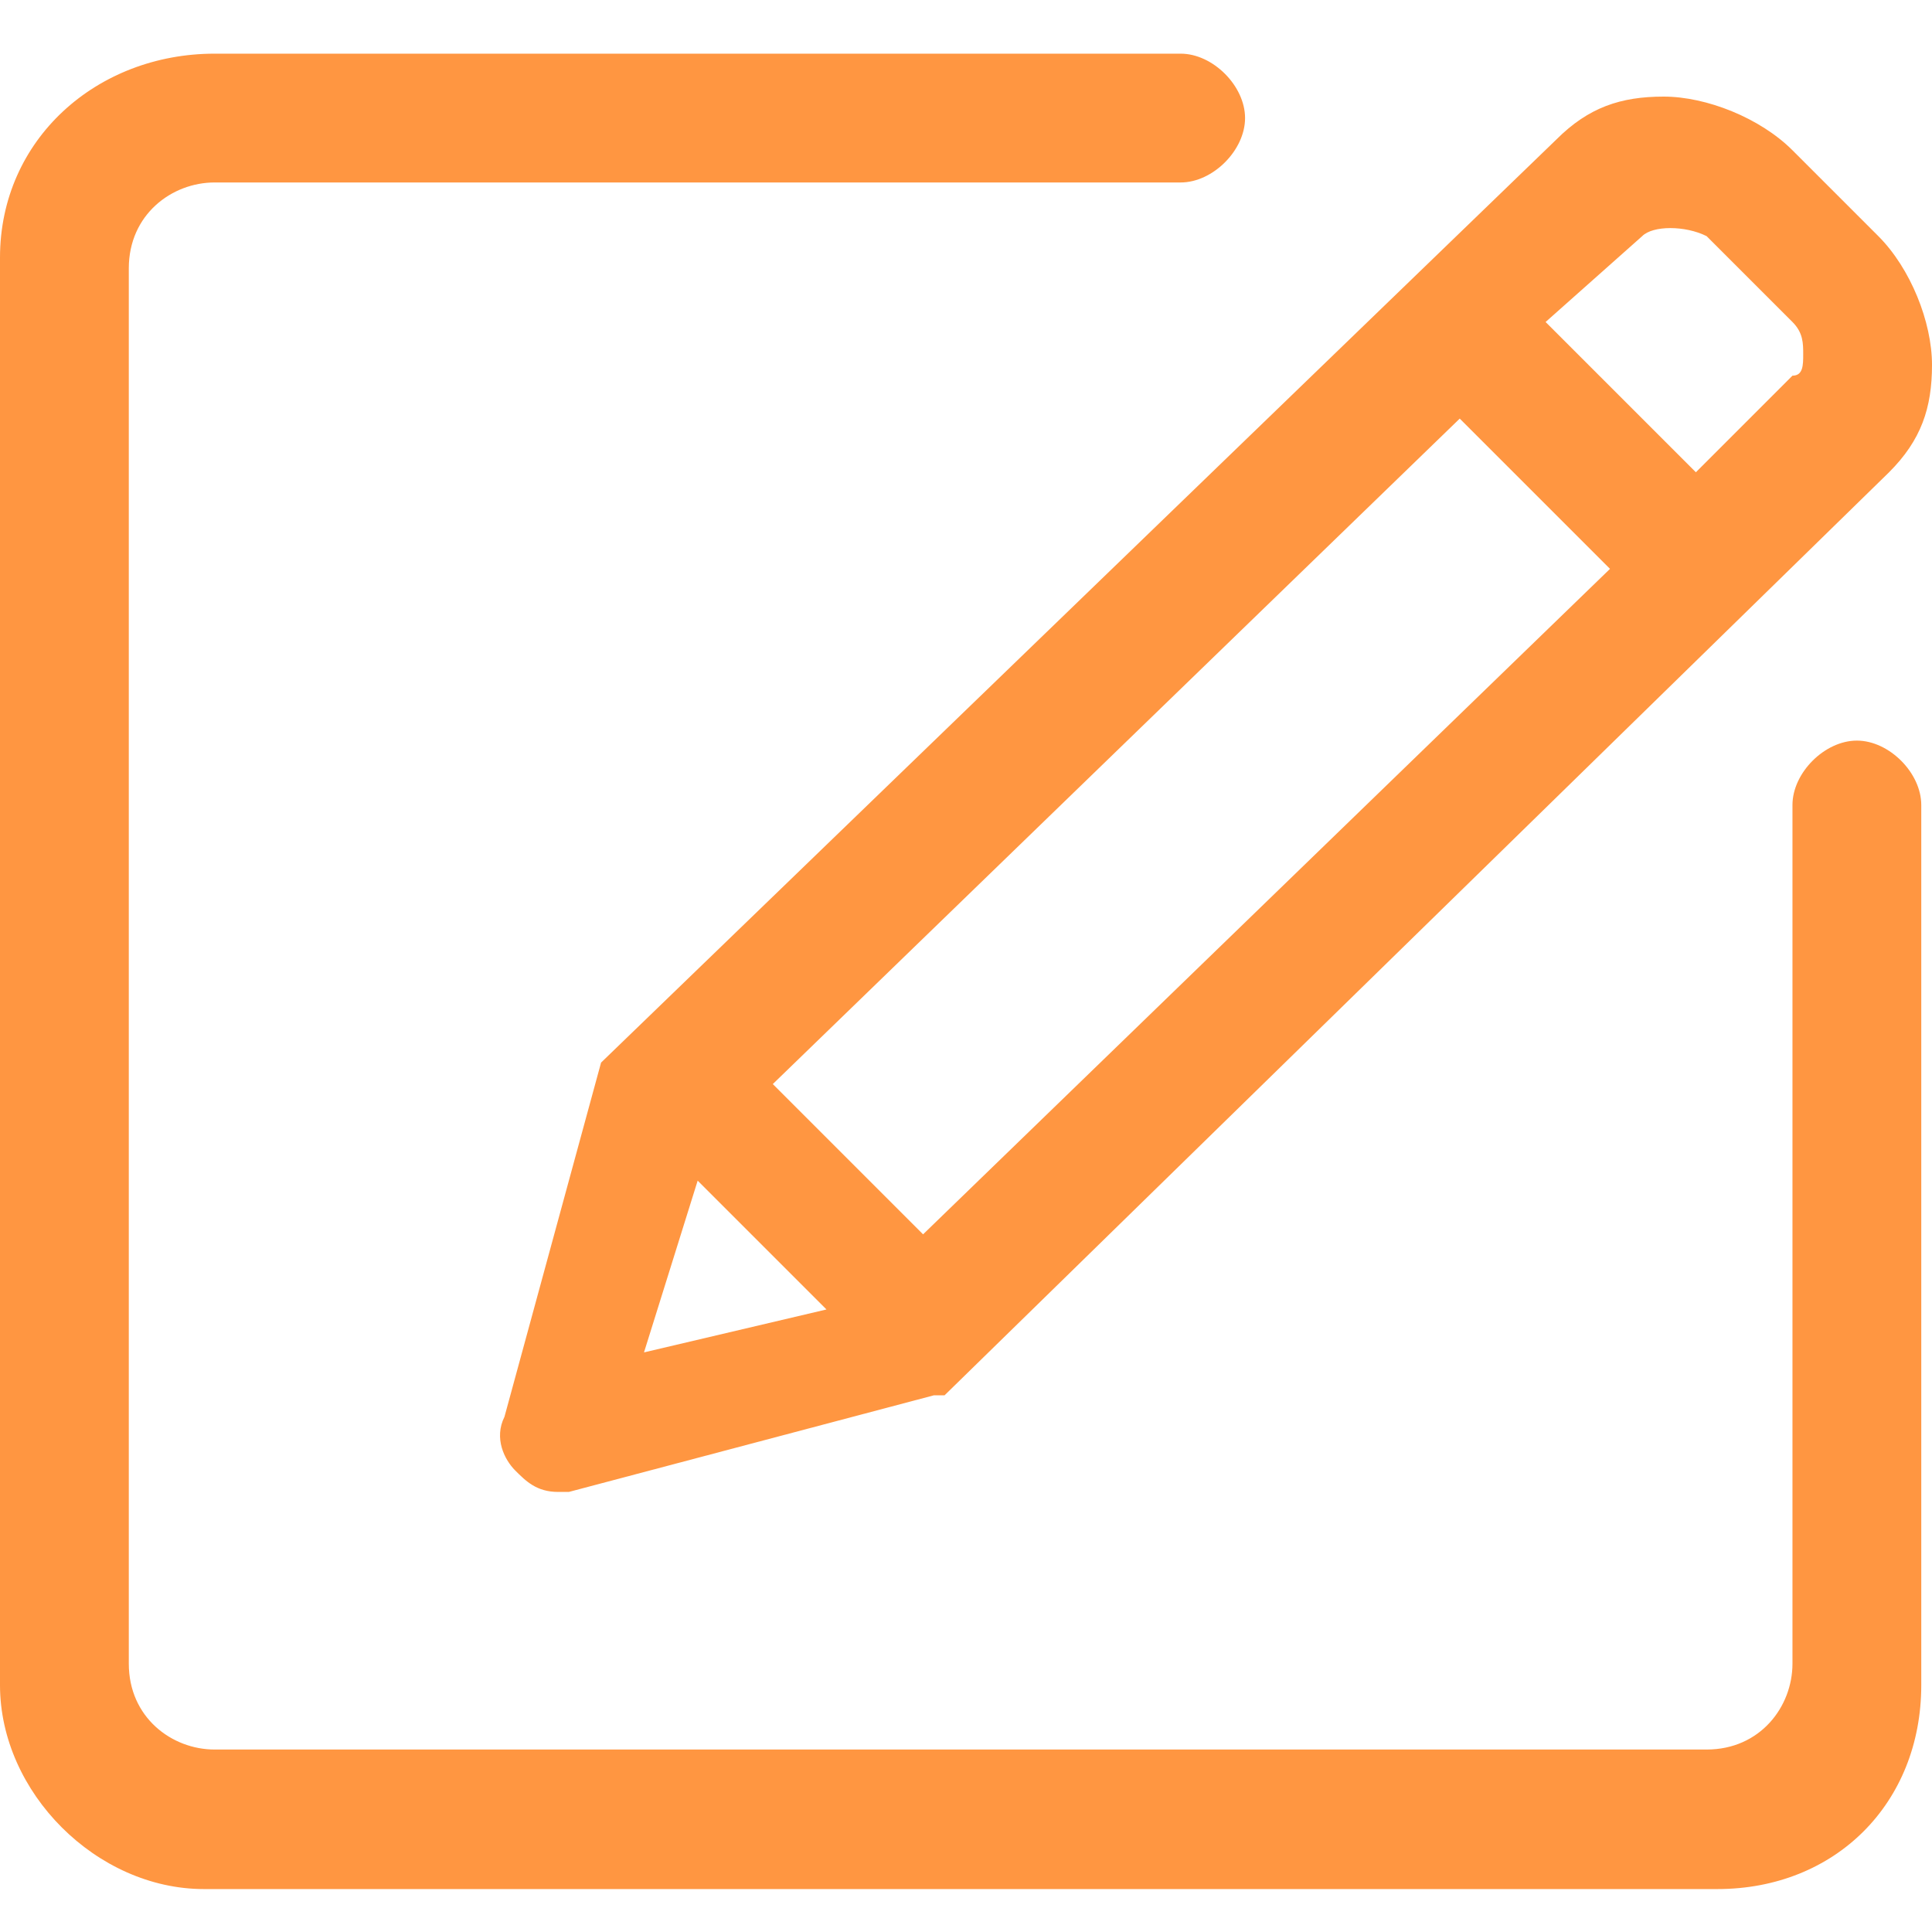
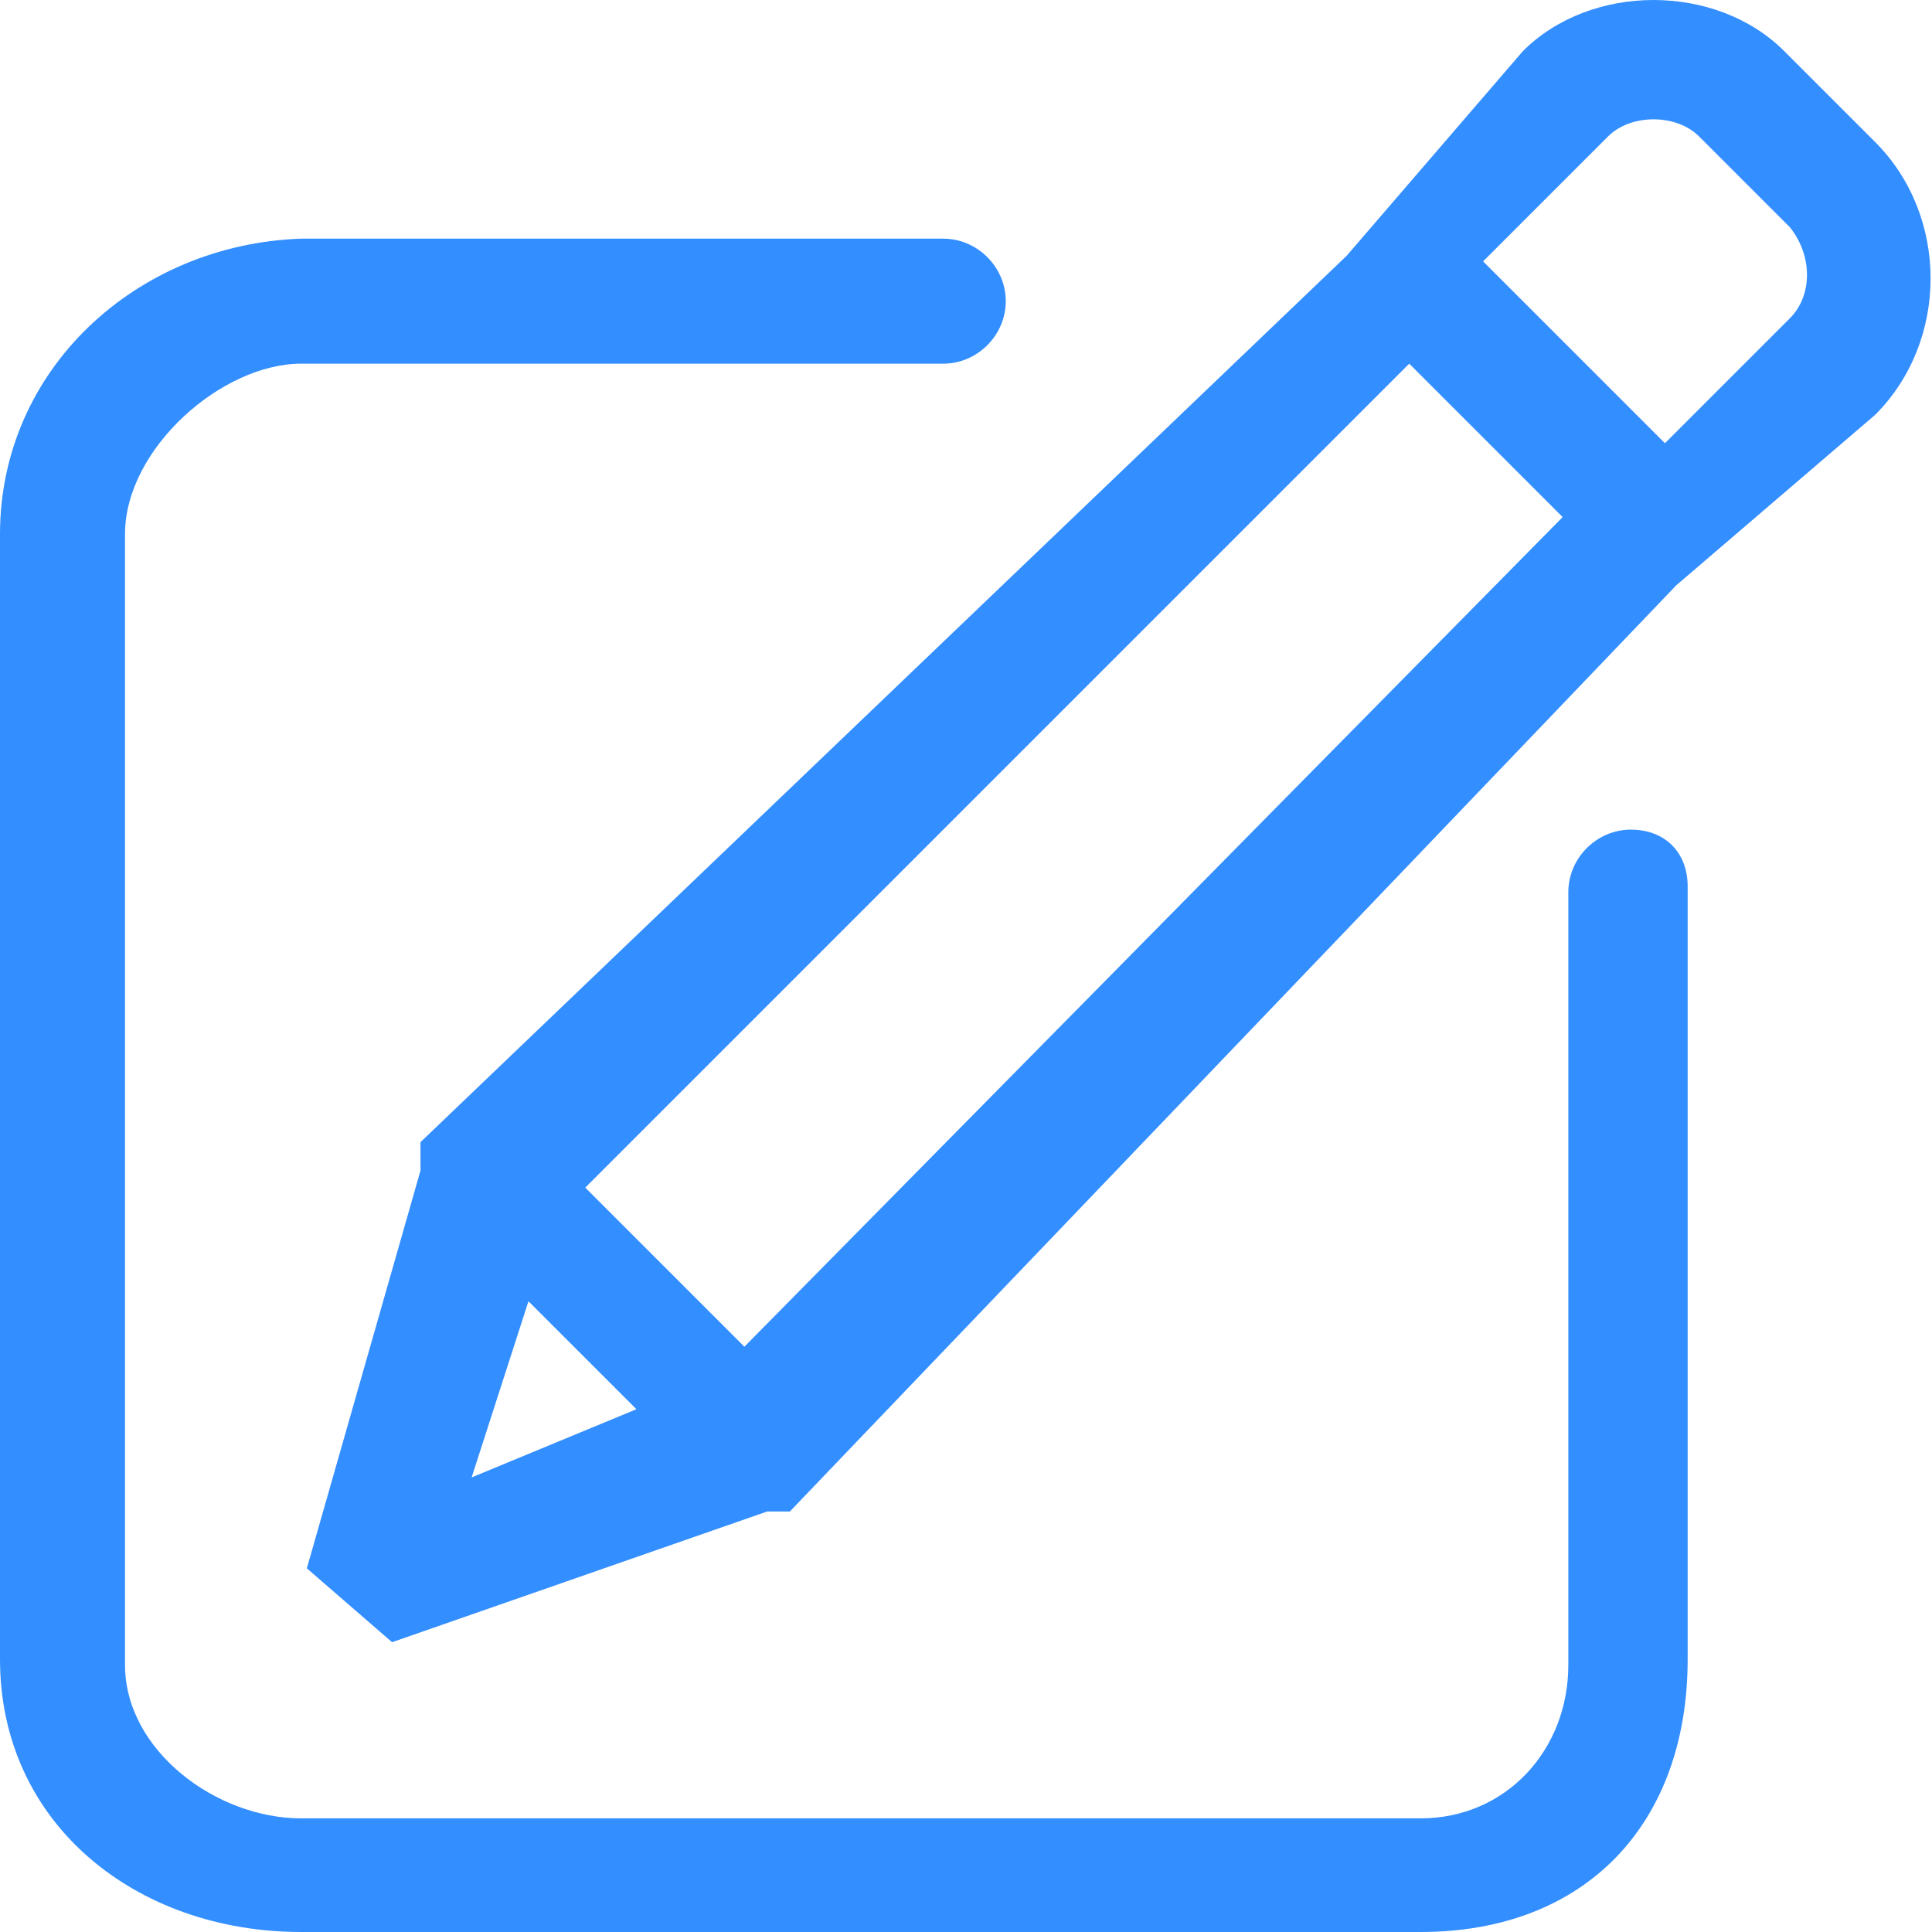
- <svg xmlns="http://www.w3.org/2000/svg" version="1.0" id="图层_1" x="0px" y="0px" viewBox="0 0 18 18" enable-background="new 0 0 18 18" xml:space="preserve">
-   <path fill="#FF9641" d="M5.6,9.9C5.6,9.9,5.6,9.9,5.6,9.9l-0.9,3.3c-0.1,0.2,0,0.4,0.1,0.5c0.1,0.1,0.2,0.2,0.4,0.2  c0.1,0,0.1,0,0.1,0L8.7,13c0,0,0,0,0,0c0,0,0.1,0,0.1,0l8.8-8.6c0.3-0.3,0.4-0.6,0.4-1c0-0.4-0.2-0.9-0.5-1.2l-0.8-0.8  c-0.3-0.3-0.8-0.5-1.2-0.5c-0.4,0-0.7,0.1-1,0.4L5.6,9.9C5.6,9.9,5.6,9.9,5.6,9.9 M16.7,3.5l-0.9,0.9L14.4,3l0.9-0.8  c0.1-0.1,0.4-0.1,0.6,0L16.7,3c0.1,0.1,0.1,0.2,0.1,0.3C16.8,3.4,16.8,3.5,16.7,3.5 M7.2,10.1l6.4-6.2L15,5.3l-6.4,6.2L7.2,10.1  L7.2,10.1L7.2,10.1L7.2,10.1z M6,12.6l0.5-1.6l1.2,1.2L6,12.6L6,12.6L6,12.6L6,12.6z M17.3,6.9c-0.3,0-0.6,0.3-0.6,0.6v8  c0,0.4-0.3,0.8-0.8,0.8H2c-0.4,0-0.8-0.3-0.8-0.8V2.5C1.2,2,1.6,1.7,2,1.7h9c0.3,0,0.6-0.3,0.6-0.6c0-0.3-0.3-0.6-0.6-0.6h-9  C0.9,0.5,0,1.3,0,2.4v13.3c0,1,0.9,1.9,1.9,1.9H16c1.1,0,1.9-0.8,1.9-1.9V7.5C17.9,7.2,17.6,6.9,17.3,6.9" />
+ <svg xmlns="http://www.w3.org/2000/svg" version="1.1" id="图层_1" x="0px" y="0px" viewBox="0 0 34 34" style="enable-background:new 0 0 34 34;" xml:space="preserve">
+   <style type="text/css">
+ 	.st0{fill:#338EFF;}
+ </style>
+   <g>
+     <path class="st0" d="M28.7,14.6c-0.6,0-1.1,0.5-1.1,1.1v1.1v10v2.5c0,1.5-1.1,2.7-2.6,2.7H5.3c-1.5,0-3.1-1.2-3.1-2.7V9.4   c0-1.5,1.7-3,3.1-3h1.4h6.6h3.3c0.6,0,1.1-0.5,1.1-1.1s-0.5-1.1-1.1-1.1h-3.3H6.6H5.3C2.4,4.3,0,6.5,0,9.4v19.8   C0,32.1,2.4,34,5.3,34H25c2.9,0,4.7-1.9,4.7-4.8v-2.5v-10v-1.1C29.7,15,29.3,14.6,28.7,14.6z" />
+     <path class="st0" d="M33,2.5l-1.6-1.6c-1.2-1.2-3.4-1.2-4.6,0l-3.1,3.6L7.4,20.1v0.4l0,0.1l-2,7l1.5,1.3l6.6-2.3l0.1,0h0.3   l15.6-16.3L33,7.3C34.3,6,34.3,3.8,33,2.5z M8.3,26l1-3.1l1.9,1.9L8.3,26z M13.1,23.7l-2.8-2.8L24.8,6.4l2.7,2.7L13.1,23.7z    M31.5,5.6l-2.2,2.2l-3.2-3.2l2.2-2.2c0.2-0.2,0.5-0.3,0.8-0.3c0.3,0,0.6,0.1,0.8,0.3l1.6,1.6C31.9,4.5,31.9,5.2,31.5,5.6z" />
+   </g>
</svg>
